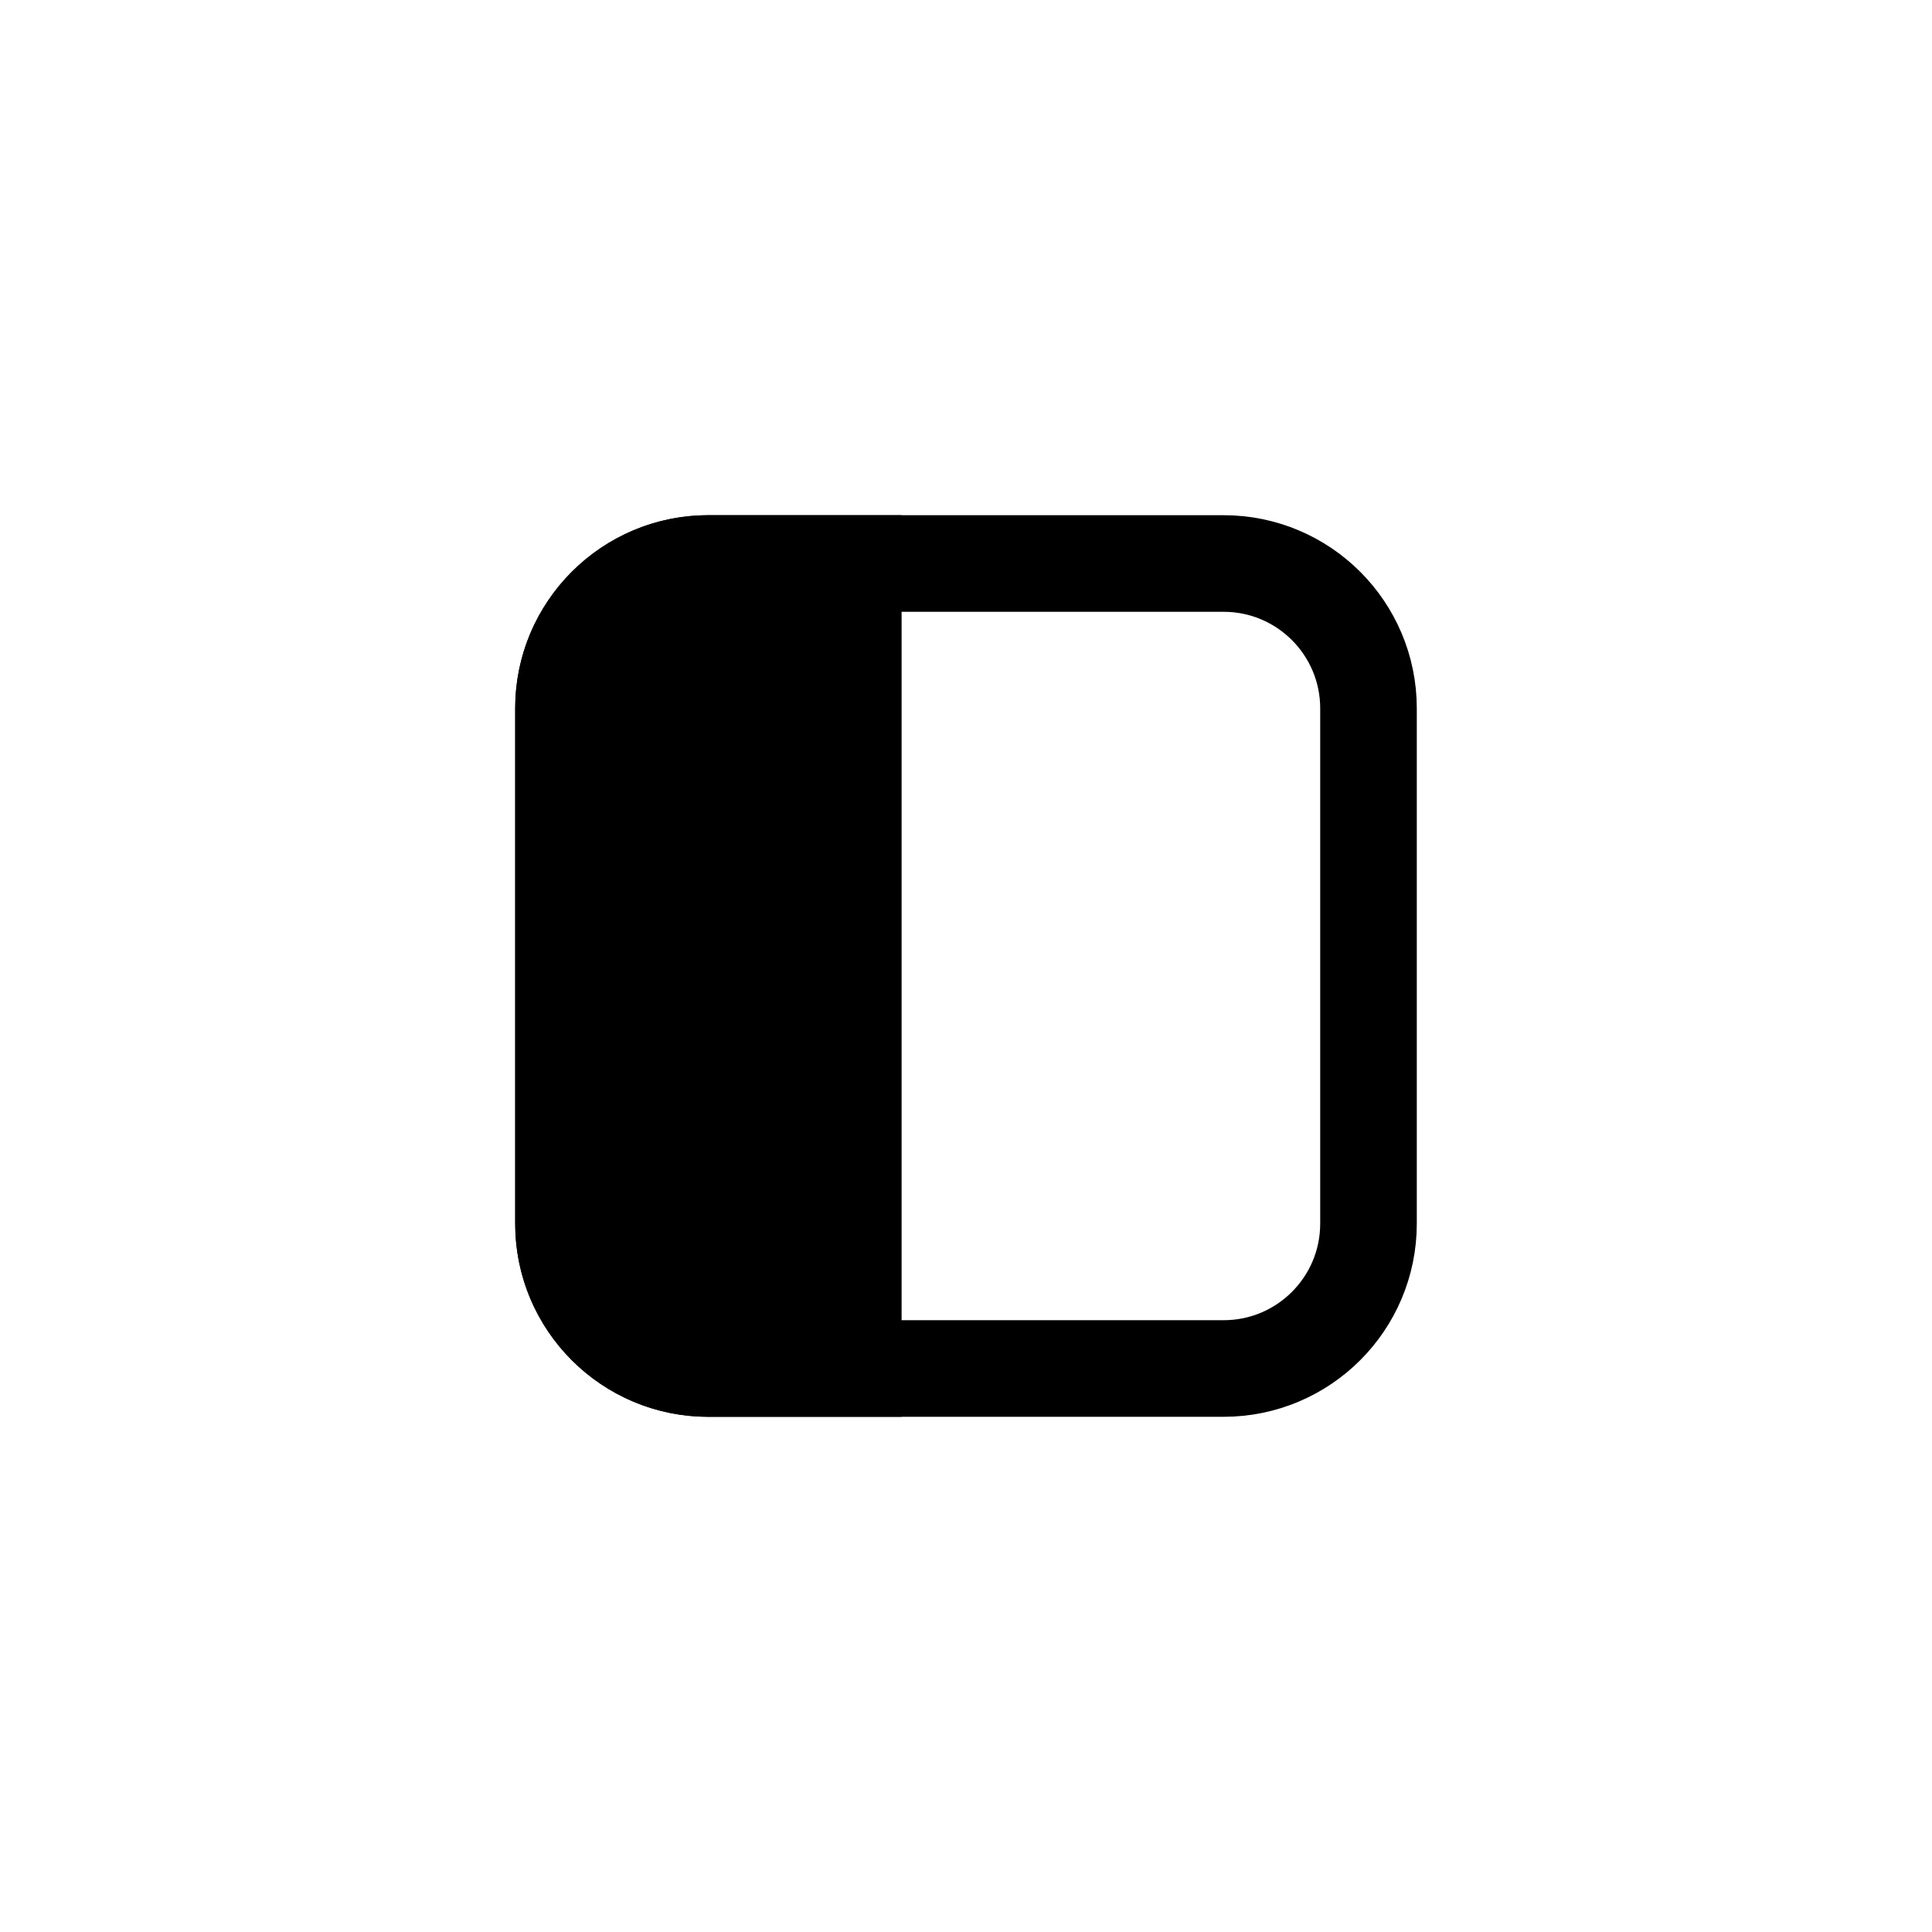
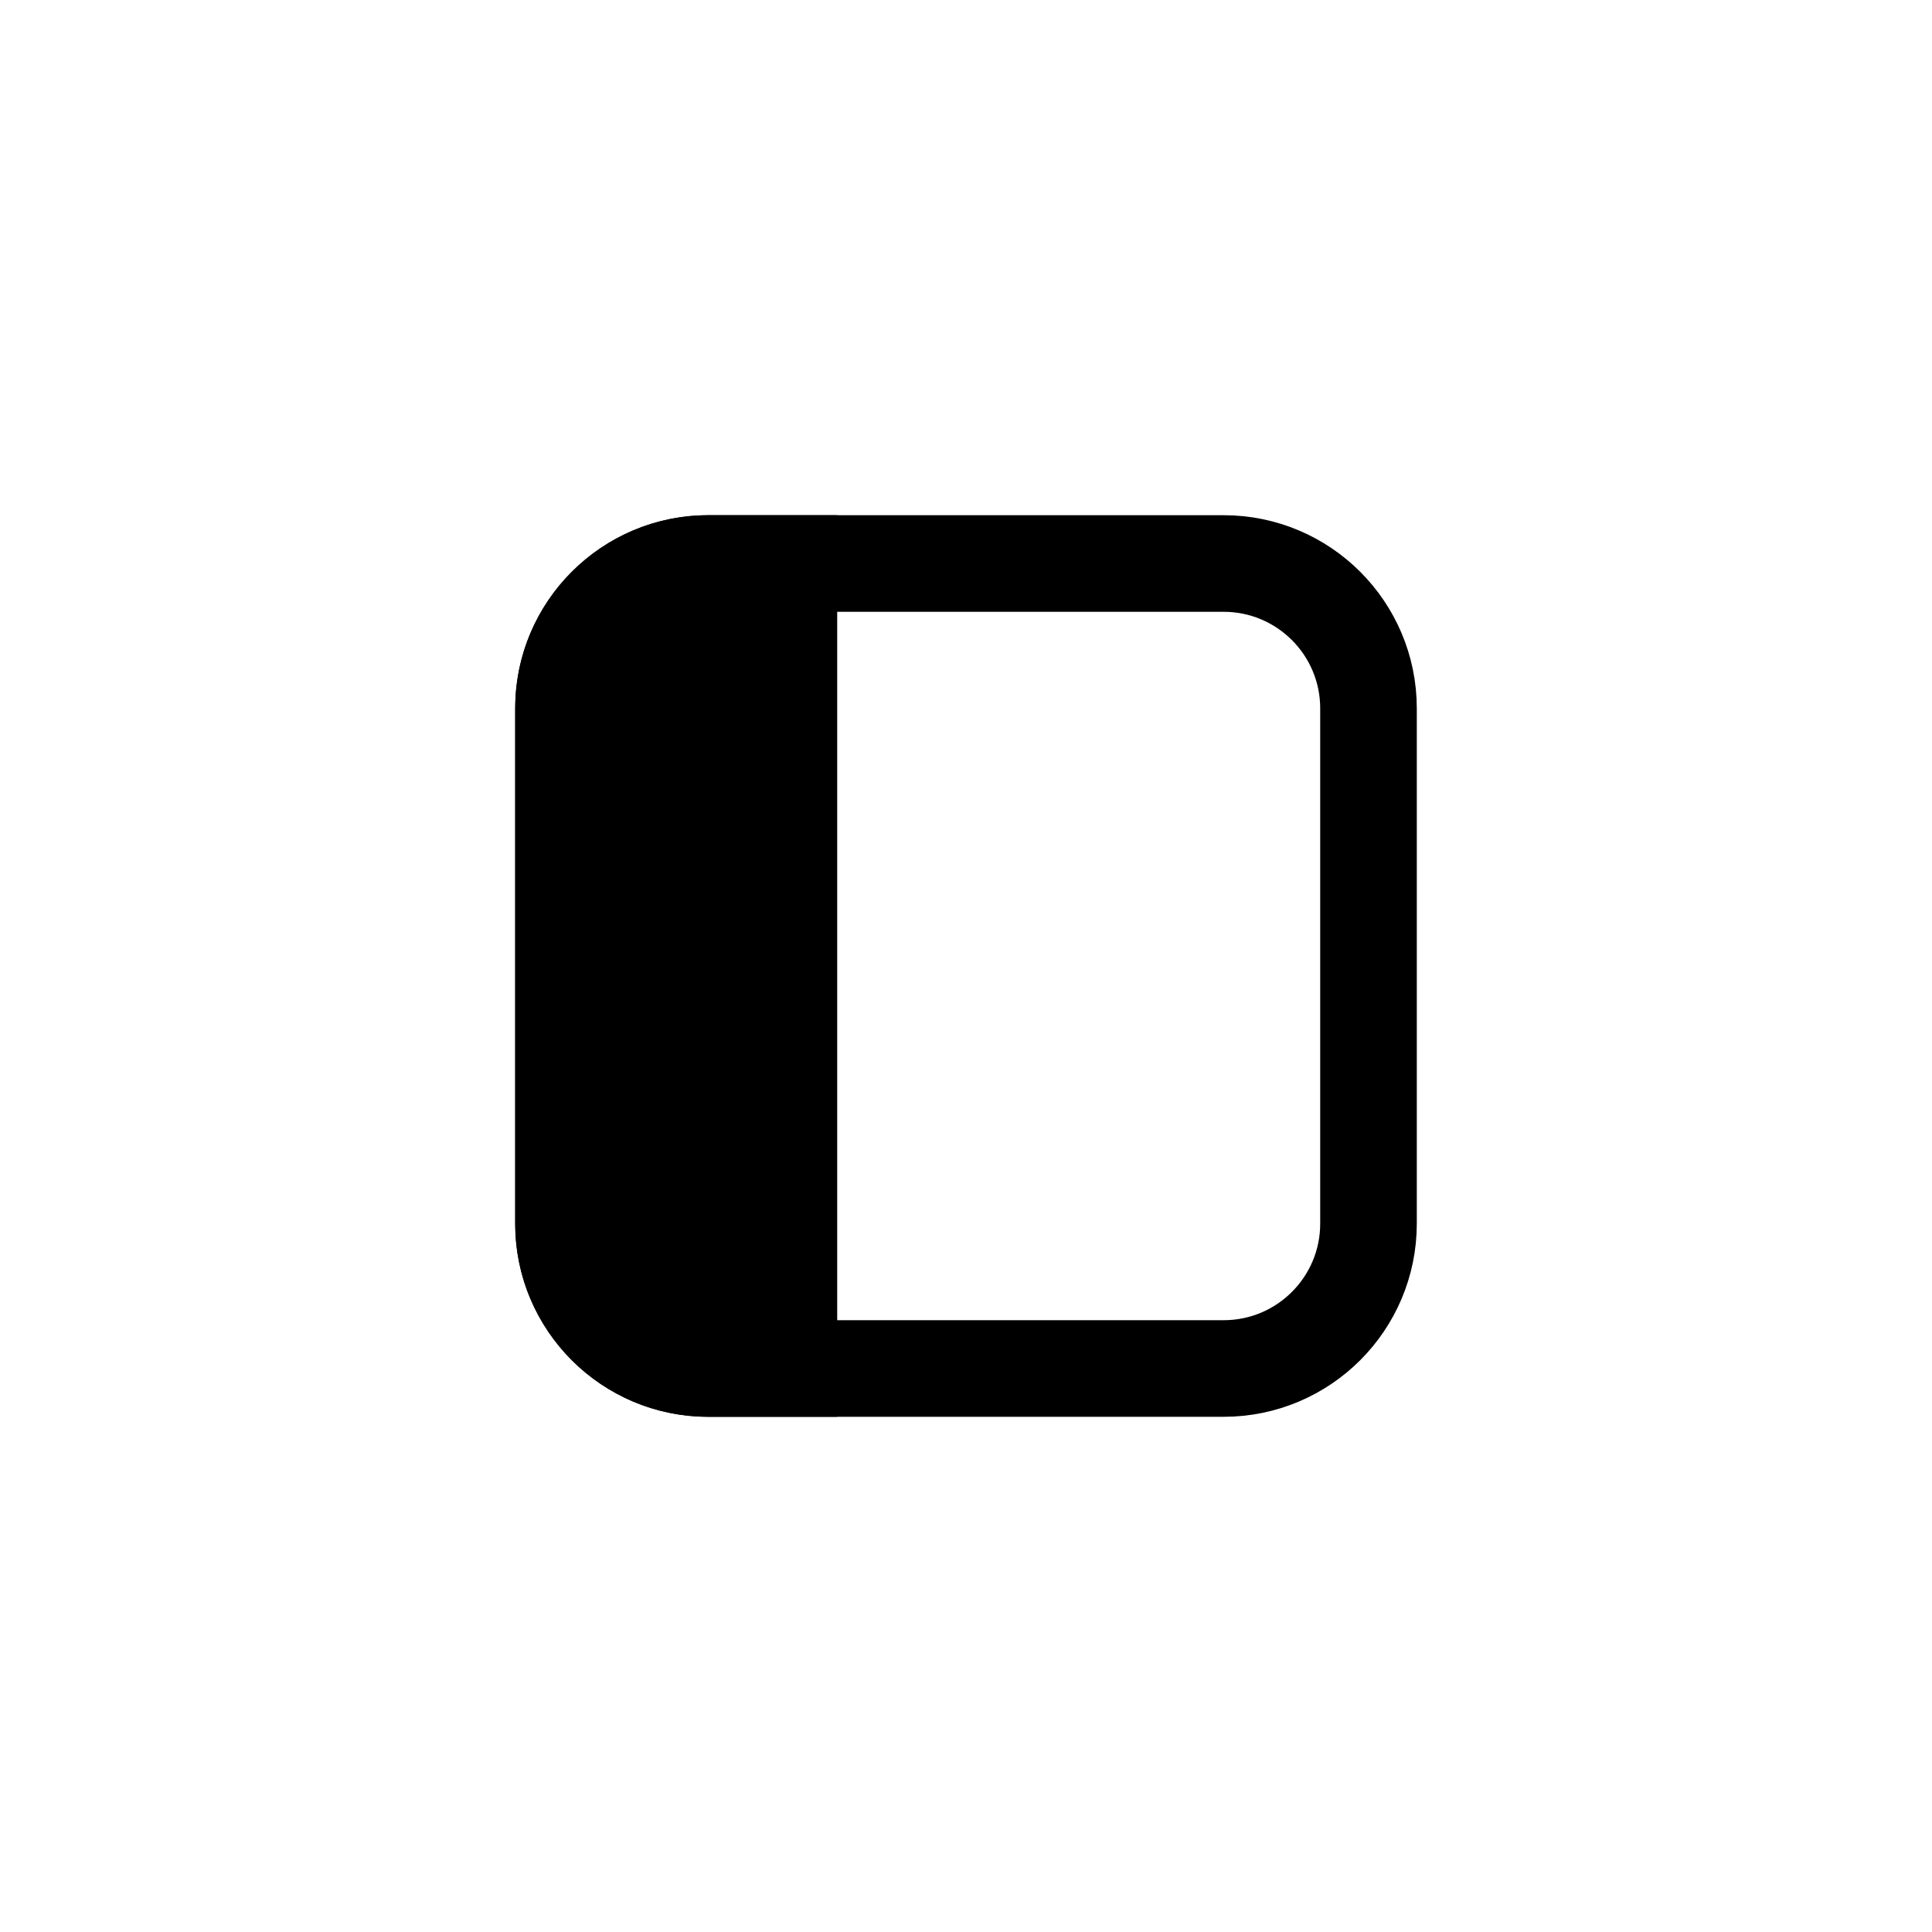
<svg xmlns="http://www.w3.org/2000/svg" width="30" height="30" viewBox="0 0 30 30" fill="none">
  <rect x="8.75" y="8.75" width="12.5" height="12.5" rx="2.25" stroke="black" stroke-width="1.5" />
-   <path d="M8 11C8 9.343 9.343 8 11 8H14V22H11C9.343 22 8 20.657 8 19V11Z" fill="black" />
+   <path d="M8 11C8 9.343 9.343 8 11 8H13V22H11C9.343 22 8 20.657 8 19V11Z" fill="black" />
</svg>
